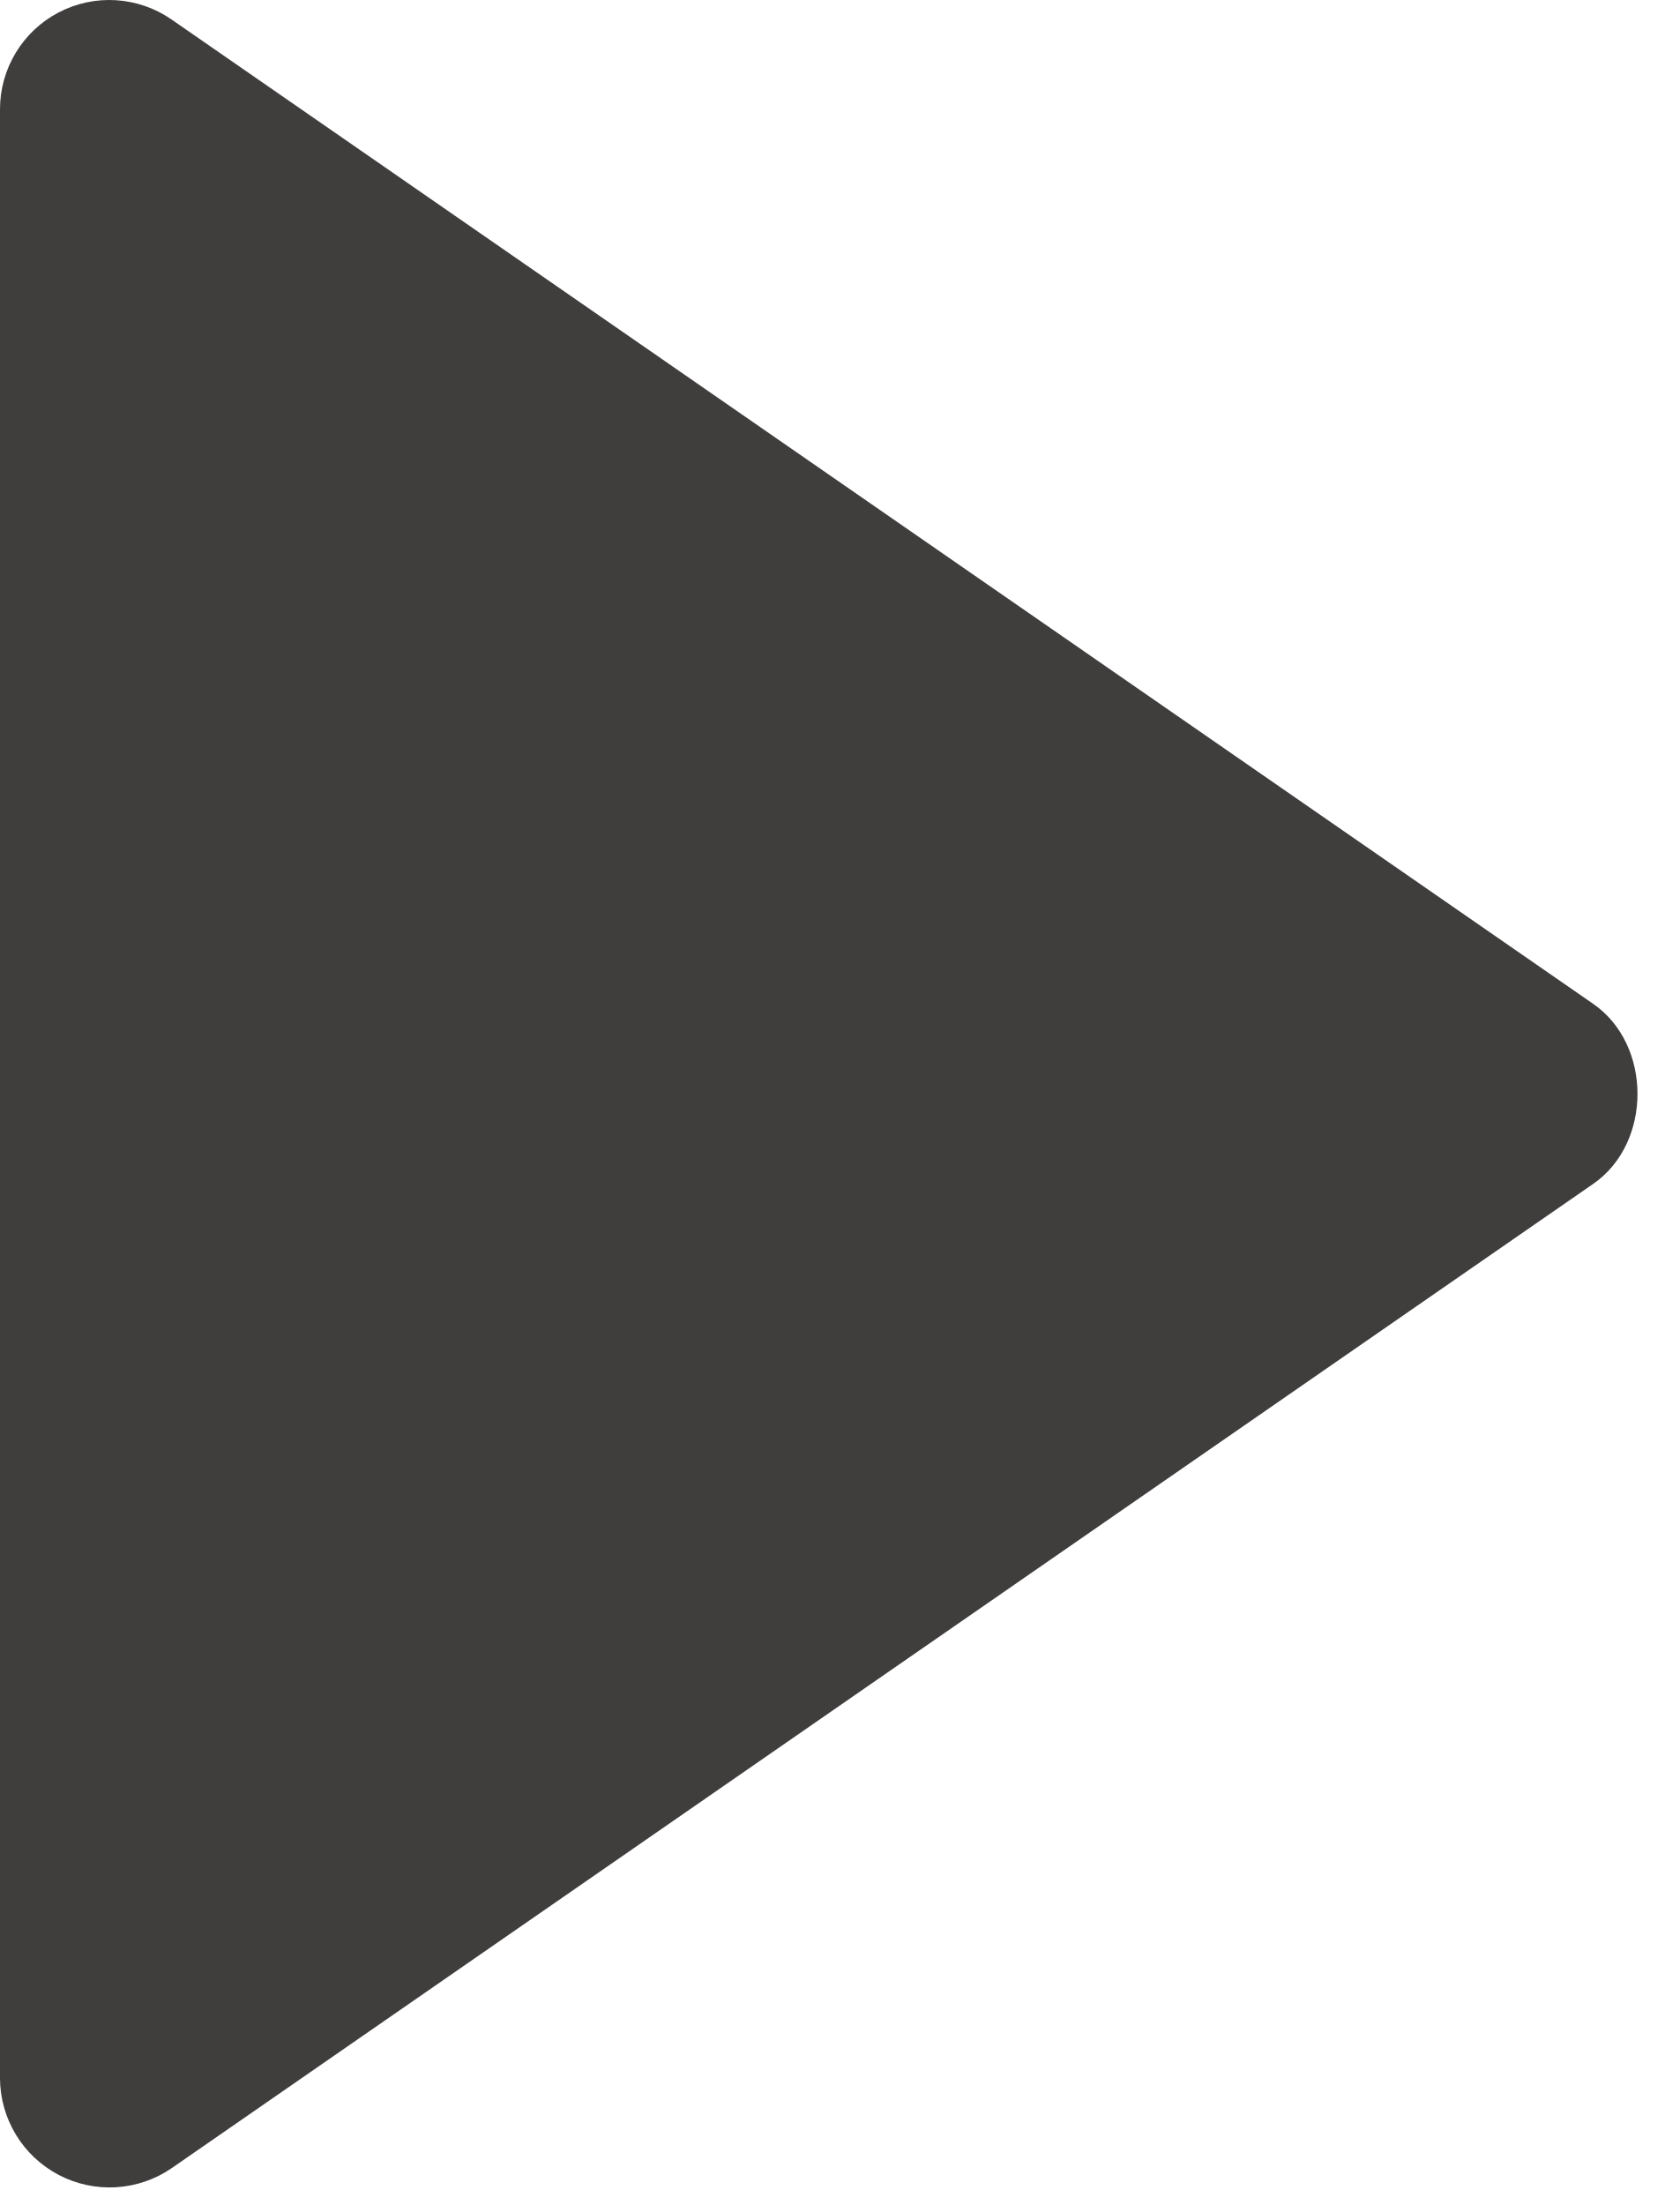
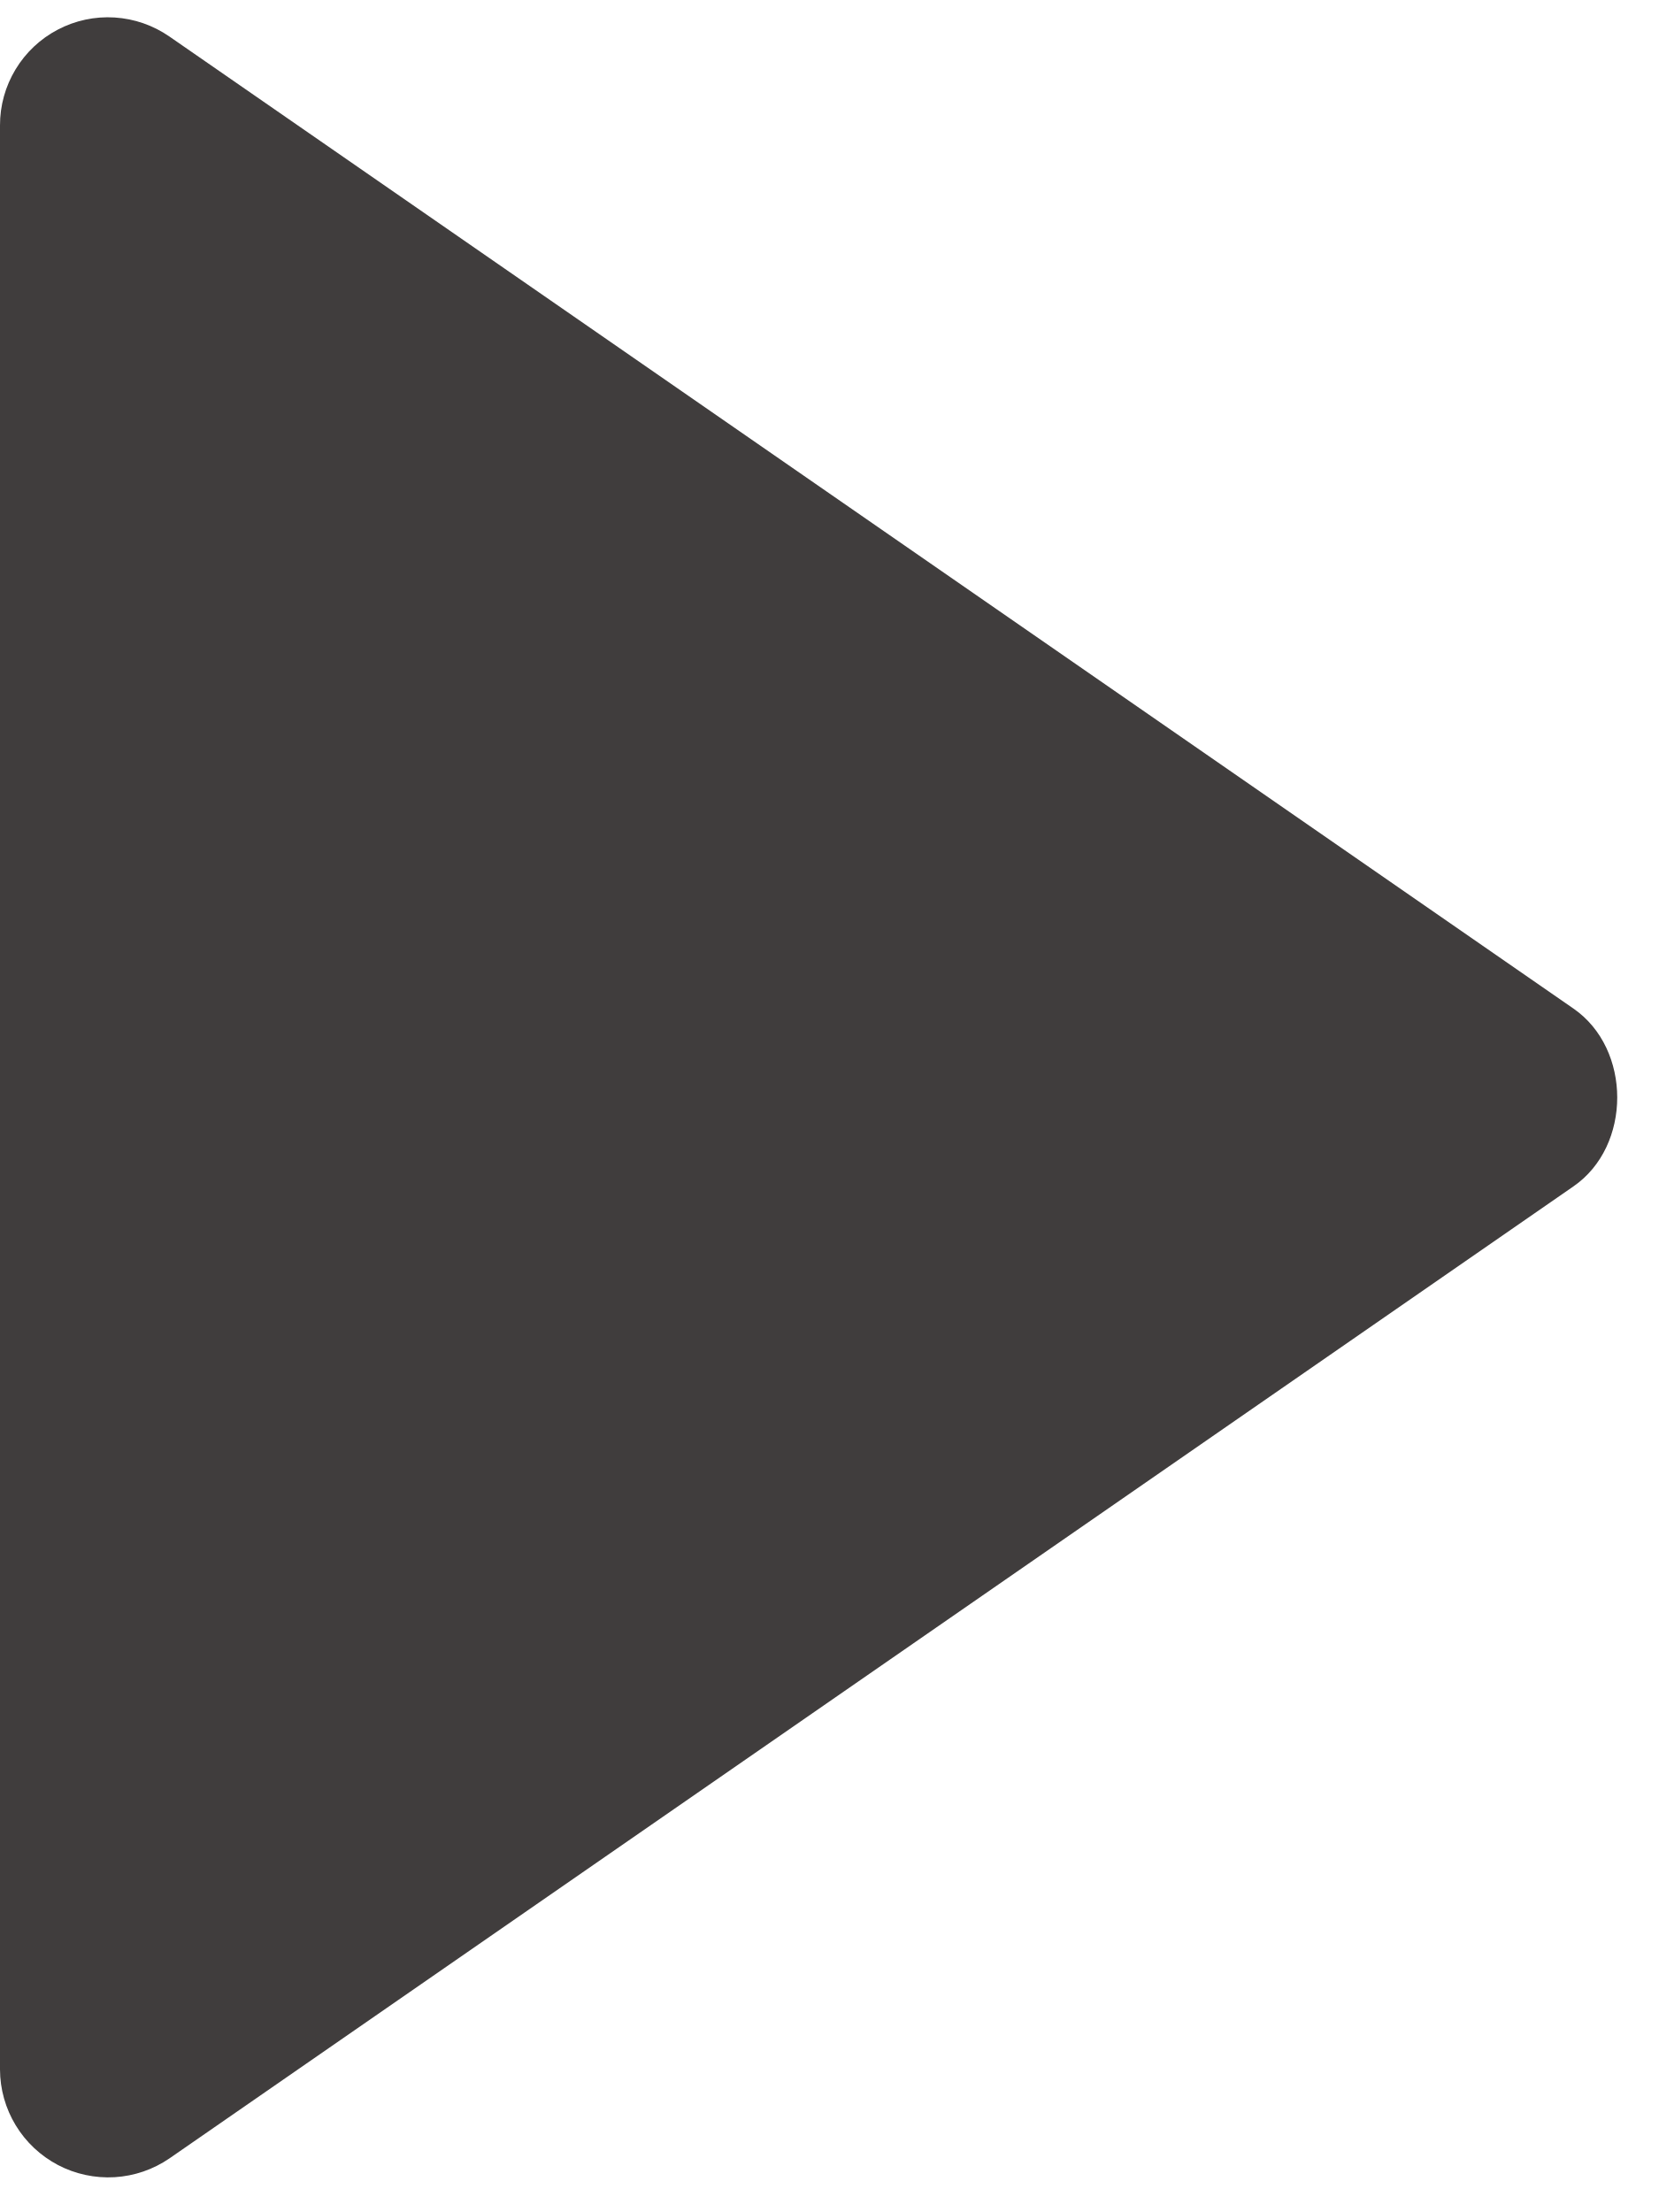
- <svg xmlns="http://www.w3.org/2000/svg" width="32" height="42" viewBox="0 0 32 42" fill="none">
+ <svg xmlns="http://www.w3.org/2000/svg" width="33" height="44" viewBox="0 0 32 42" fill="none">
  <path d="M3.72358e-06 2.085L2.0844e-06 39.584C0.001 39.964 0.106 40.336 0.303 40.661C0.5 40.986 0.782 41.25 1.118 41.427C1.454 41.603 1.832 41.684 2.211 41.662C2.59 41.639 2.956 41.514 3.269 41.299L30.352 22.549C31.475 21.772 31.475 19.901 30.352 19.122L3.269 0.372C2.956 0.155 2.59 0.028 2.211 0.004C1.831 -0.02 1.452 0.061 1.115 0.238C0.778 0.414 0.496 0.68 0.3 1.005C0.103 1.331 -0.001 1.704 3.72358e-06 2.085Z" fill="#403D3D" />
</svg>
